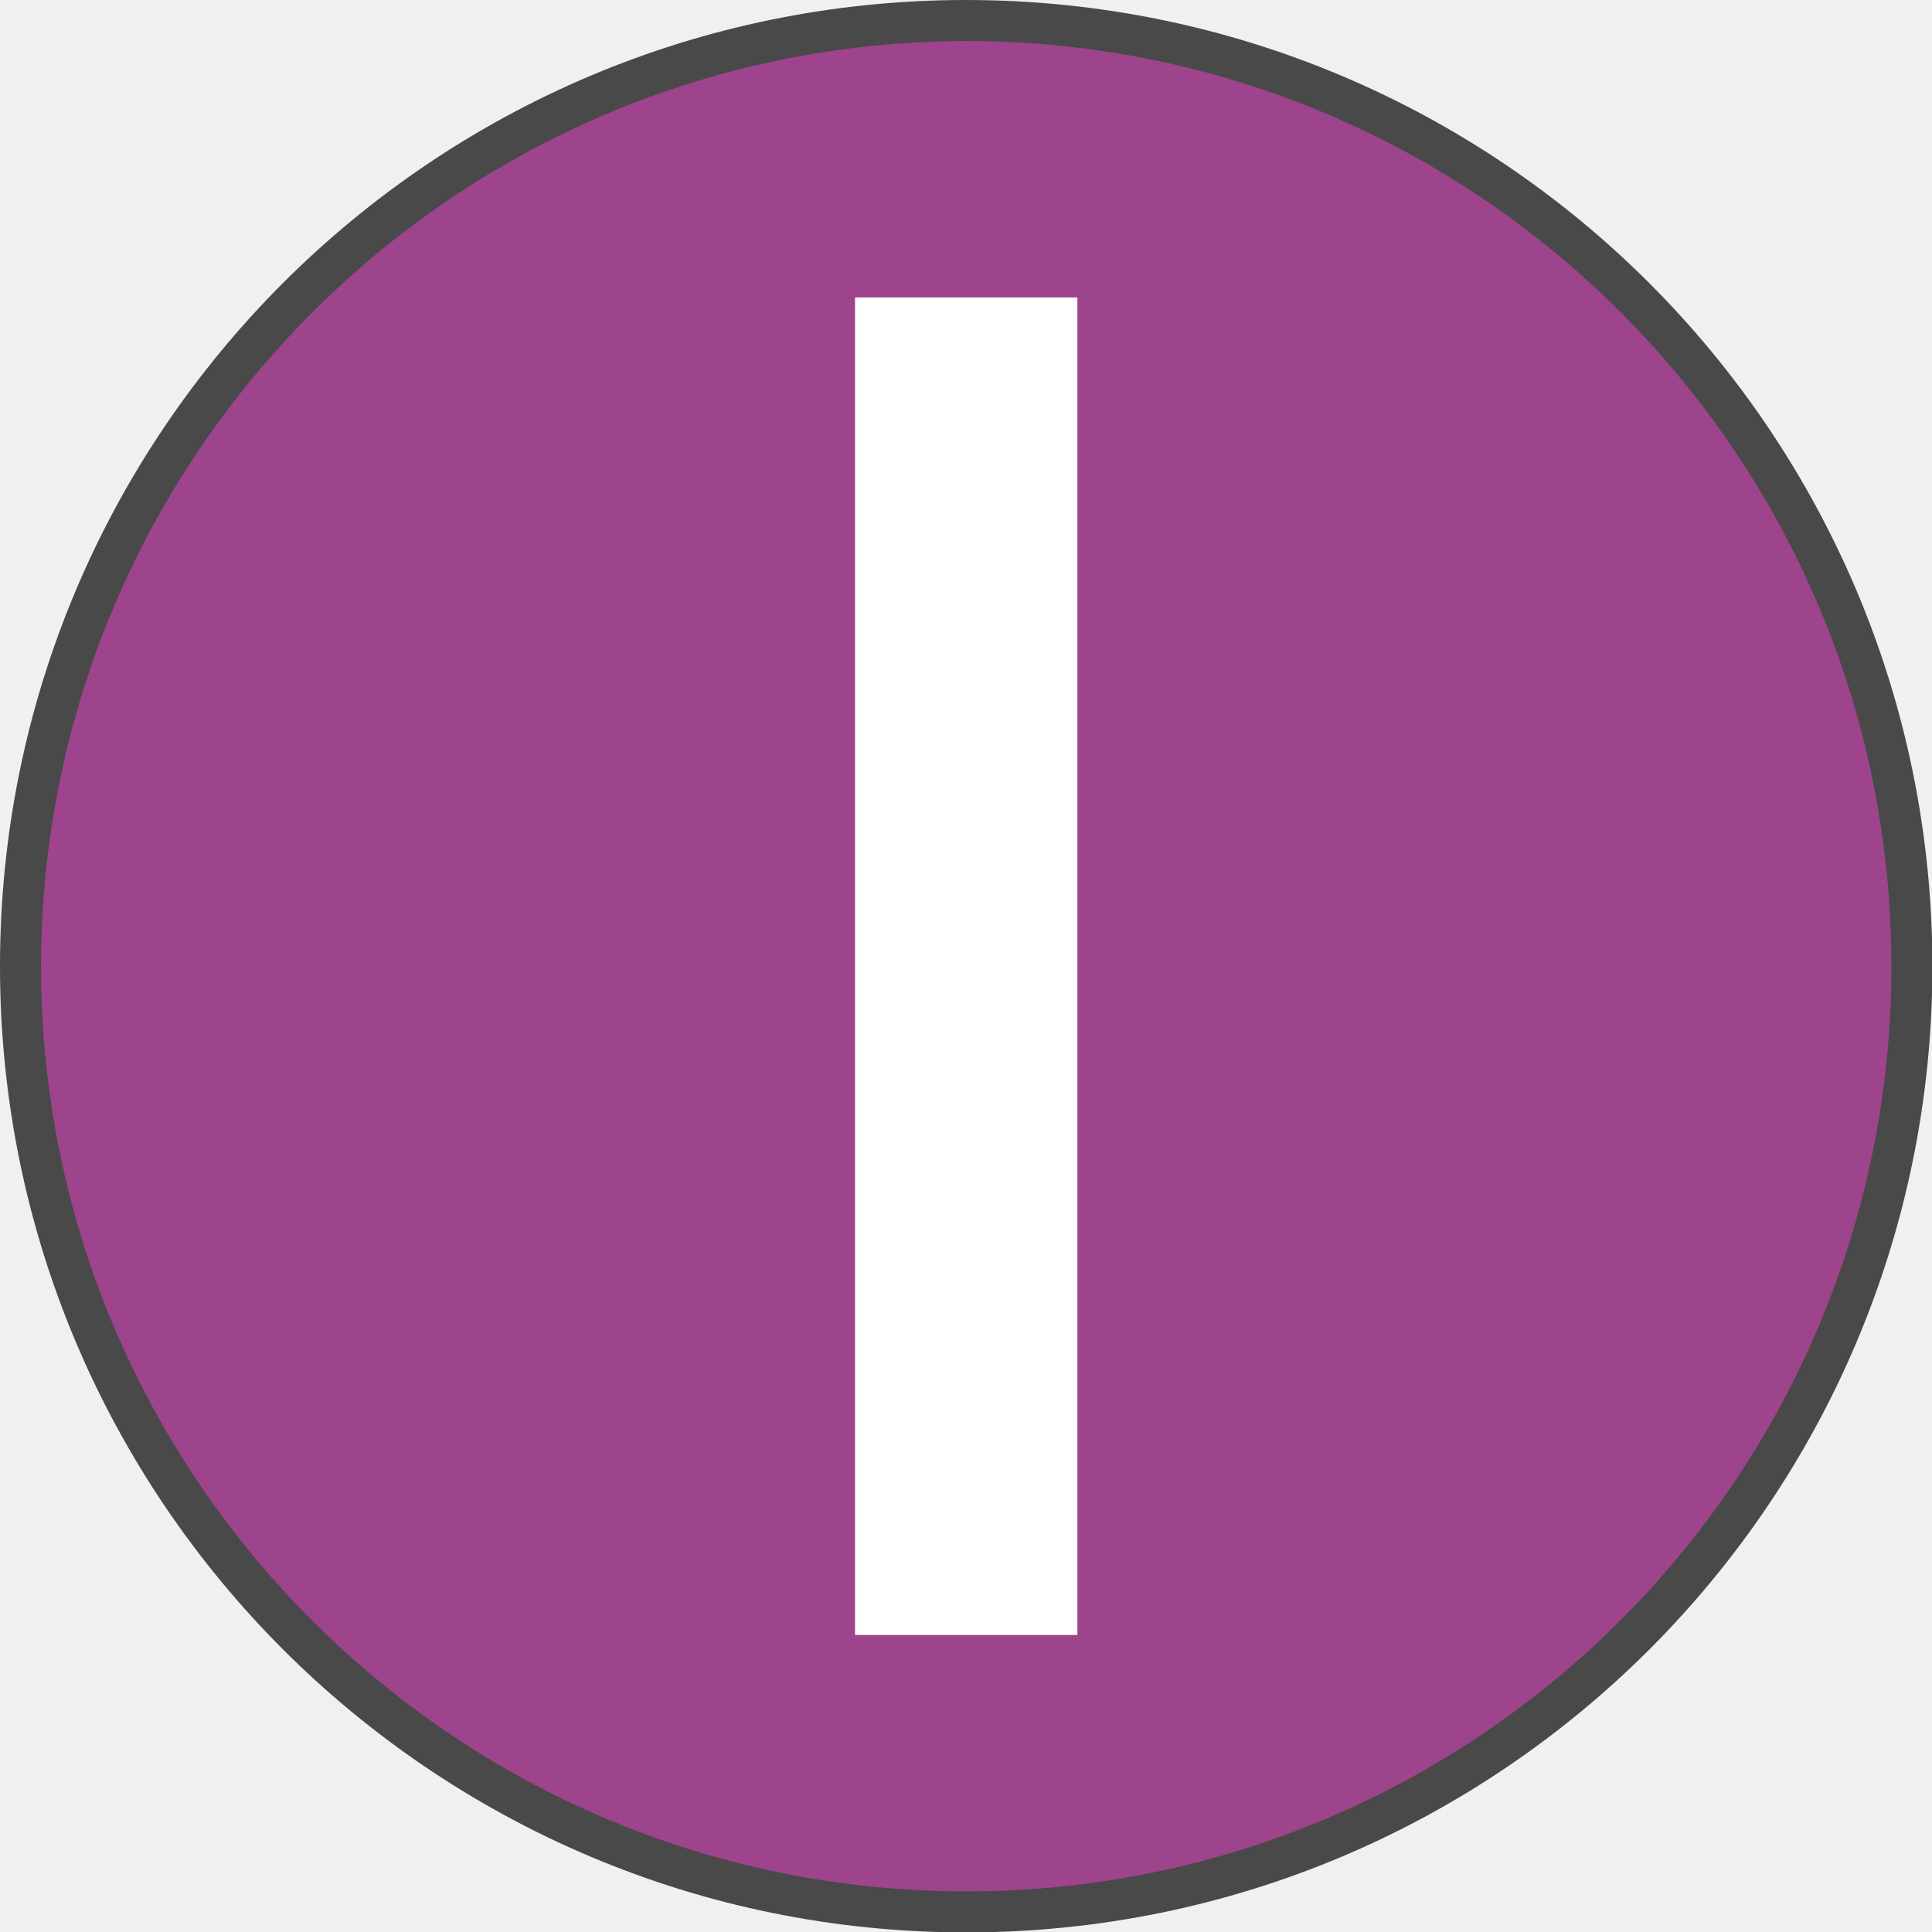
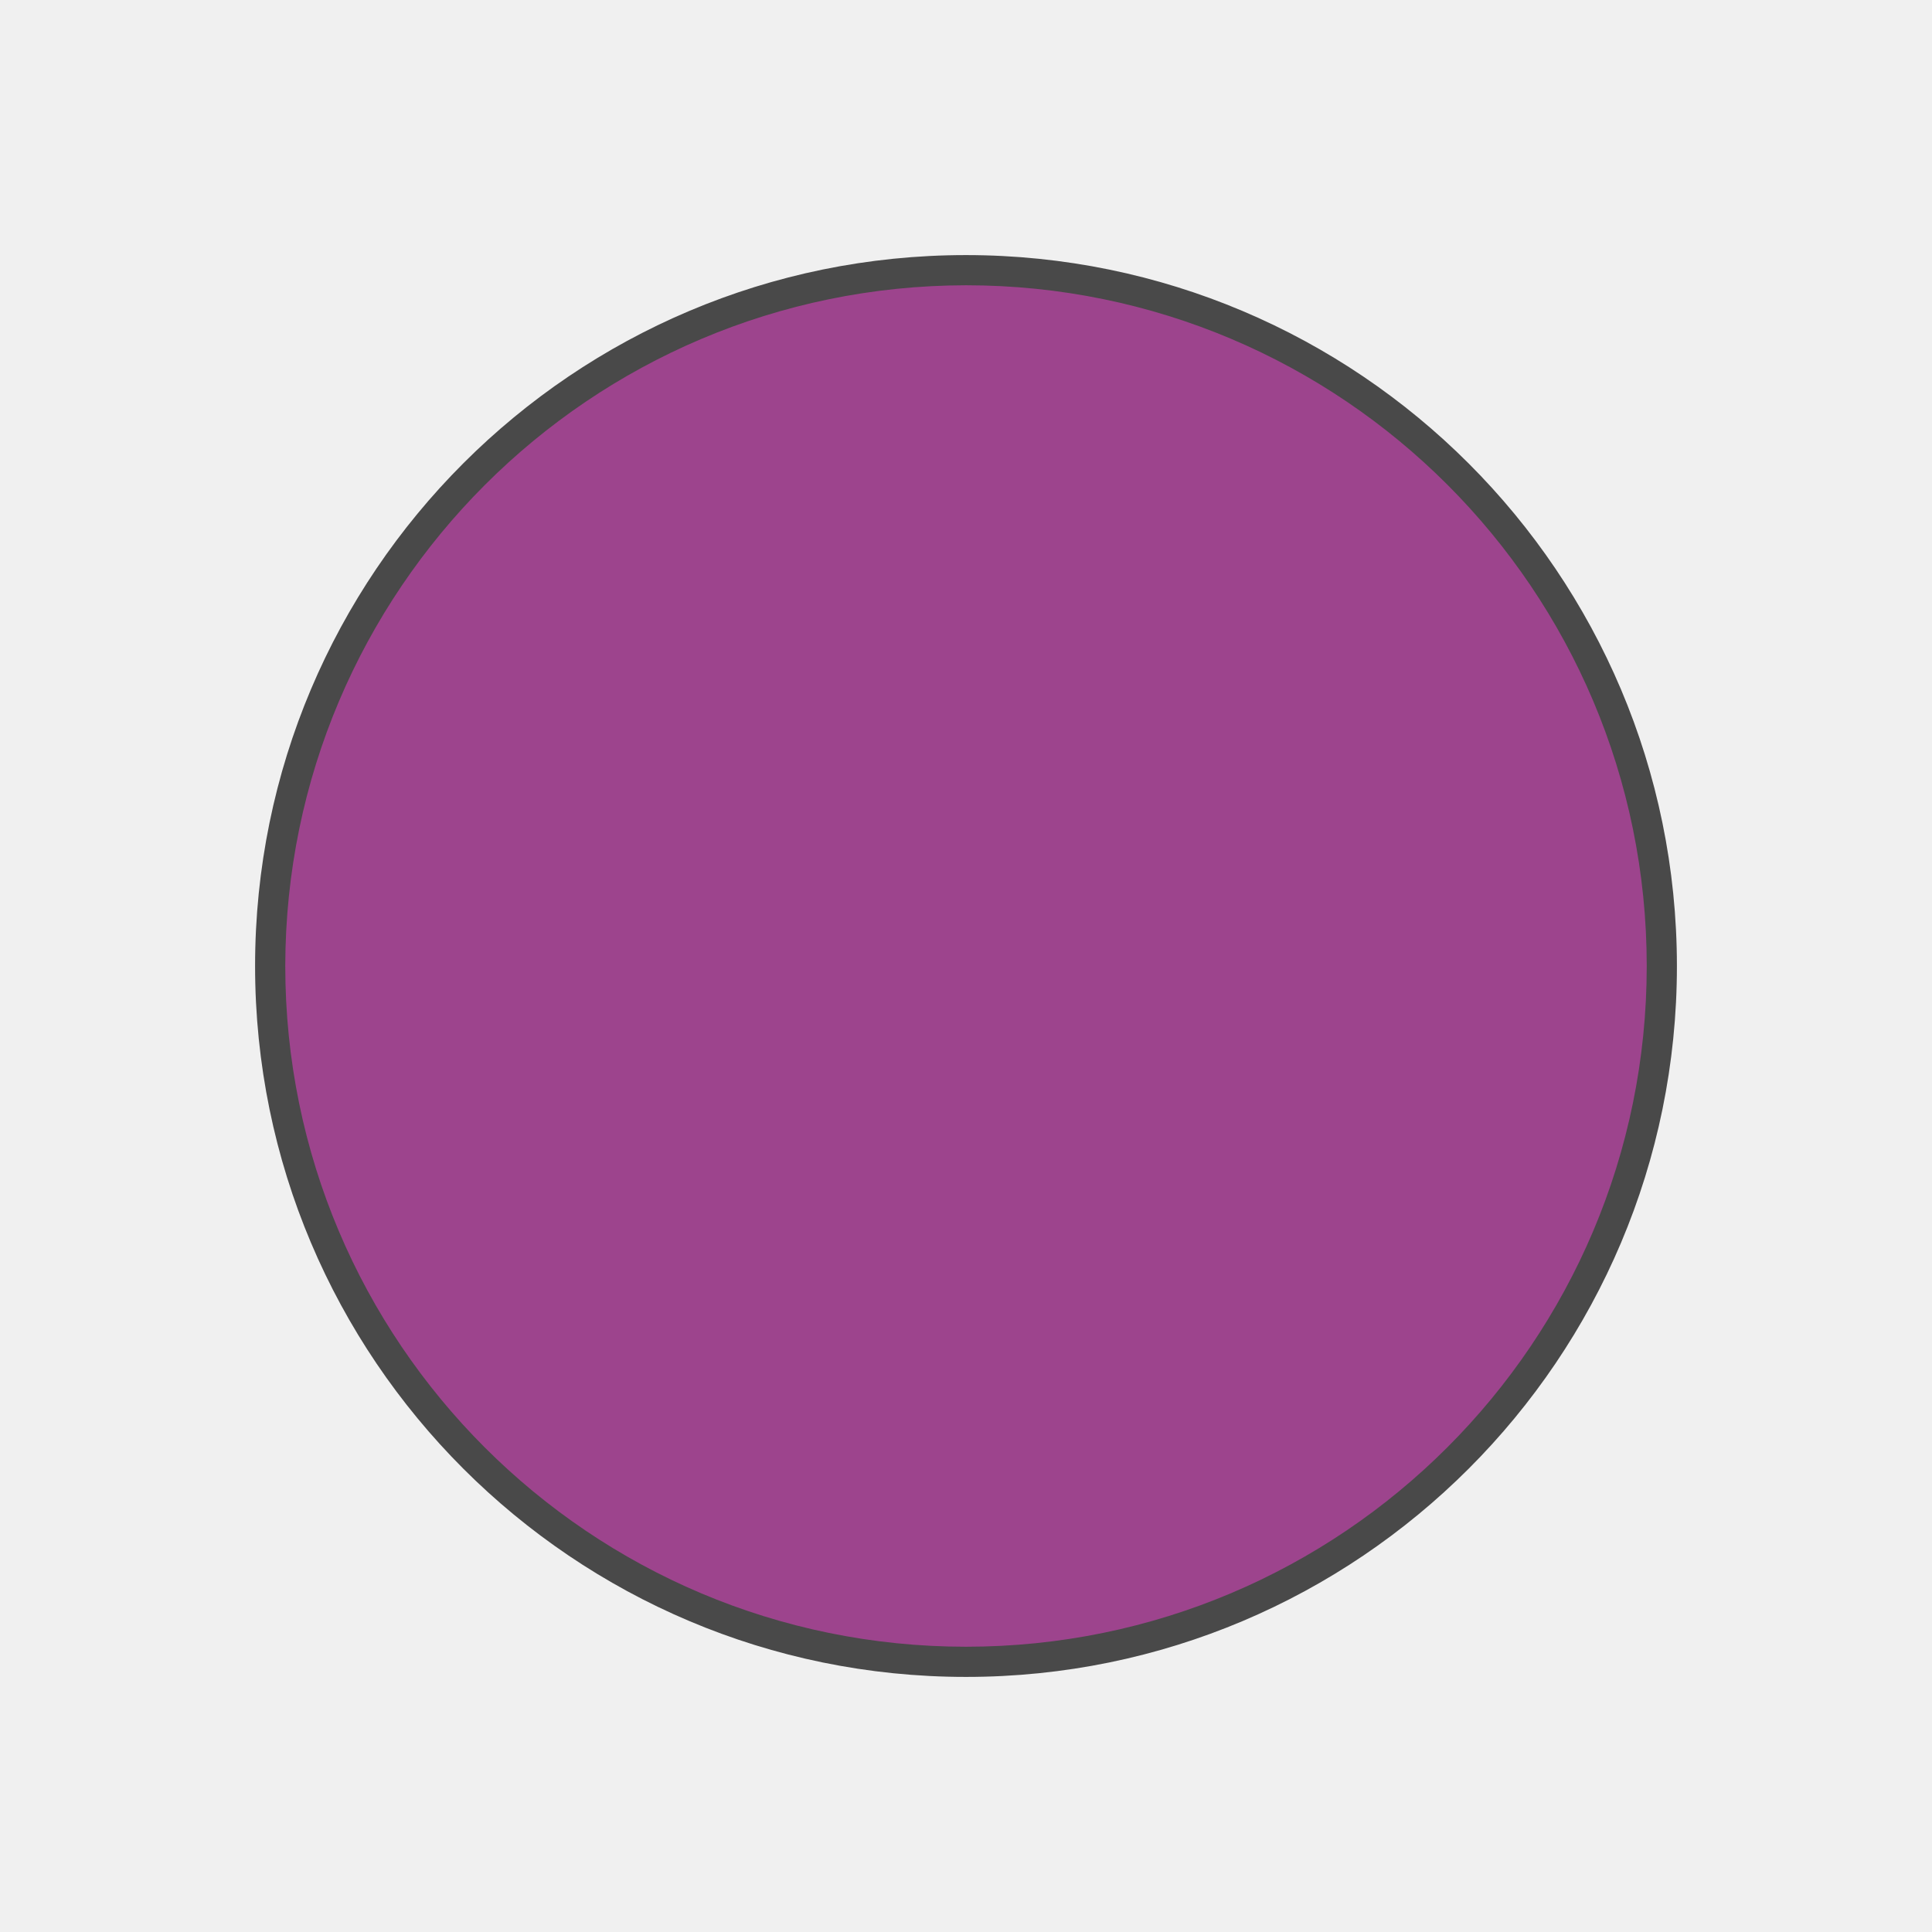
- <svg xmlns="http://www.w3.org/2000/svg" id="Layer_1" data-name="Layer 1" viewBox="0 0 47.09 47.09">
+ <svg xmlns="http://www.w3.org/2000/svg" id="Layer_1" data-name="Layer 1" viewBox="0 0 64 64">
  <defs>
-     <style>.cls-1{fill:#9d448d;}.cls-2{fill:#494949;}.cls-3{fill:#fff;}</style>
+     <style>.cls-1{fill:#9d448d;}.cls-2{fill:#494949;}</style>
  </defs>
-   <path class="cls-1" d="M32,55.05a23,23,0,1,1,23-23A23.08,23.08,0,0,1,32,55.05Z" transform="translate(-8.45 -8.45)" />
-   <path class="cls-2" d="M32,9.45A22.55,22.55,0,1,1,9.45,32,22.58,22.58,0,0,1,32,9.45m0-1A23.55,23.55,0,1,0,55.55,32,23.56,23.56,0,0,0,32,8.45Z" transform="translate(-8.45 -8.45)" />
-   <rect class="cls-3" x="20.84" y="7.25" width="5.42" height="32.6" />
+   <path class="cls-1" d="M32,55.05a23,23,0,1,1,23-23A23.08,23.08,0,0,1,32,55.05Z" />
+   <path class="cls-2" d="M32,9.45A22.55,22.55,0,1,1,9.45,32,22.58,22.58,0,0,1,32,9.45m0-1A23.55,23.55,0,1,0,55.55,32,23.56,23.56,0,0,0,32,8.45Z" />
</svg>
